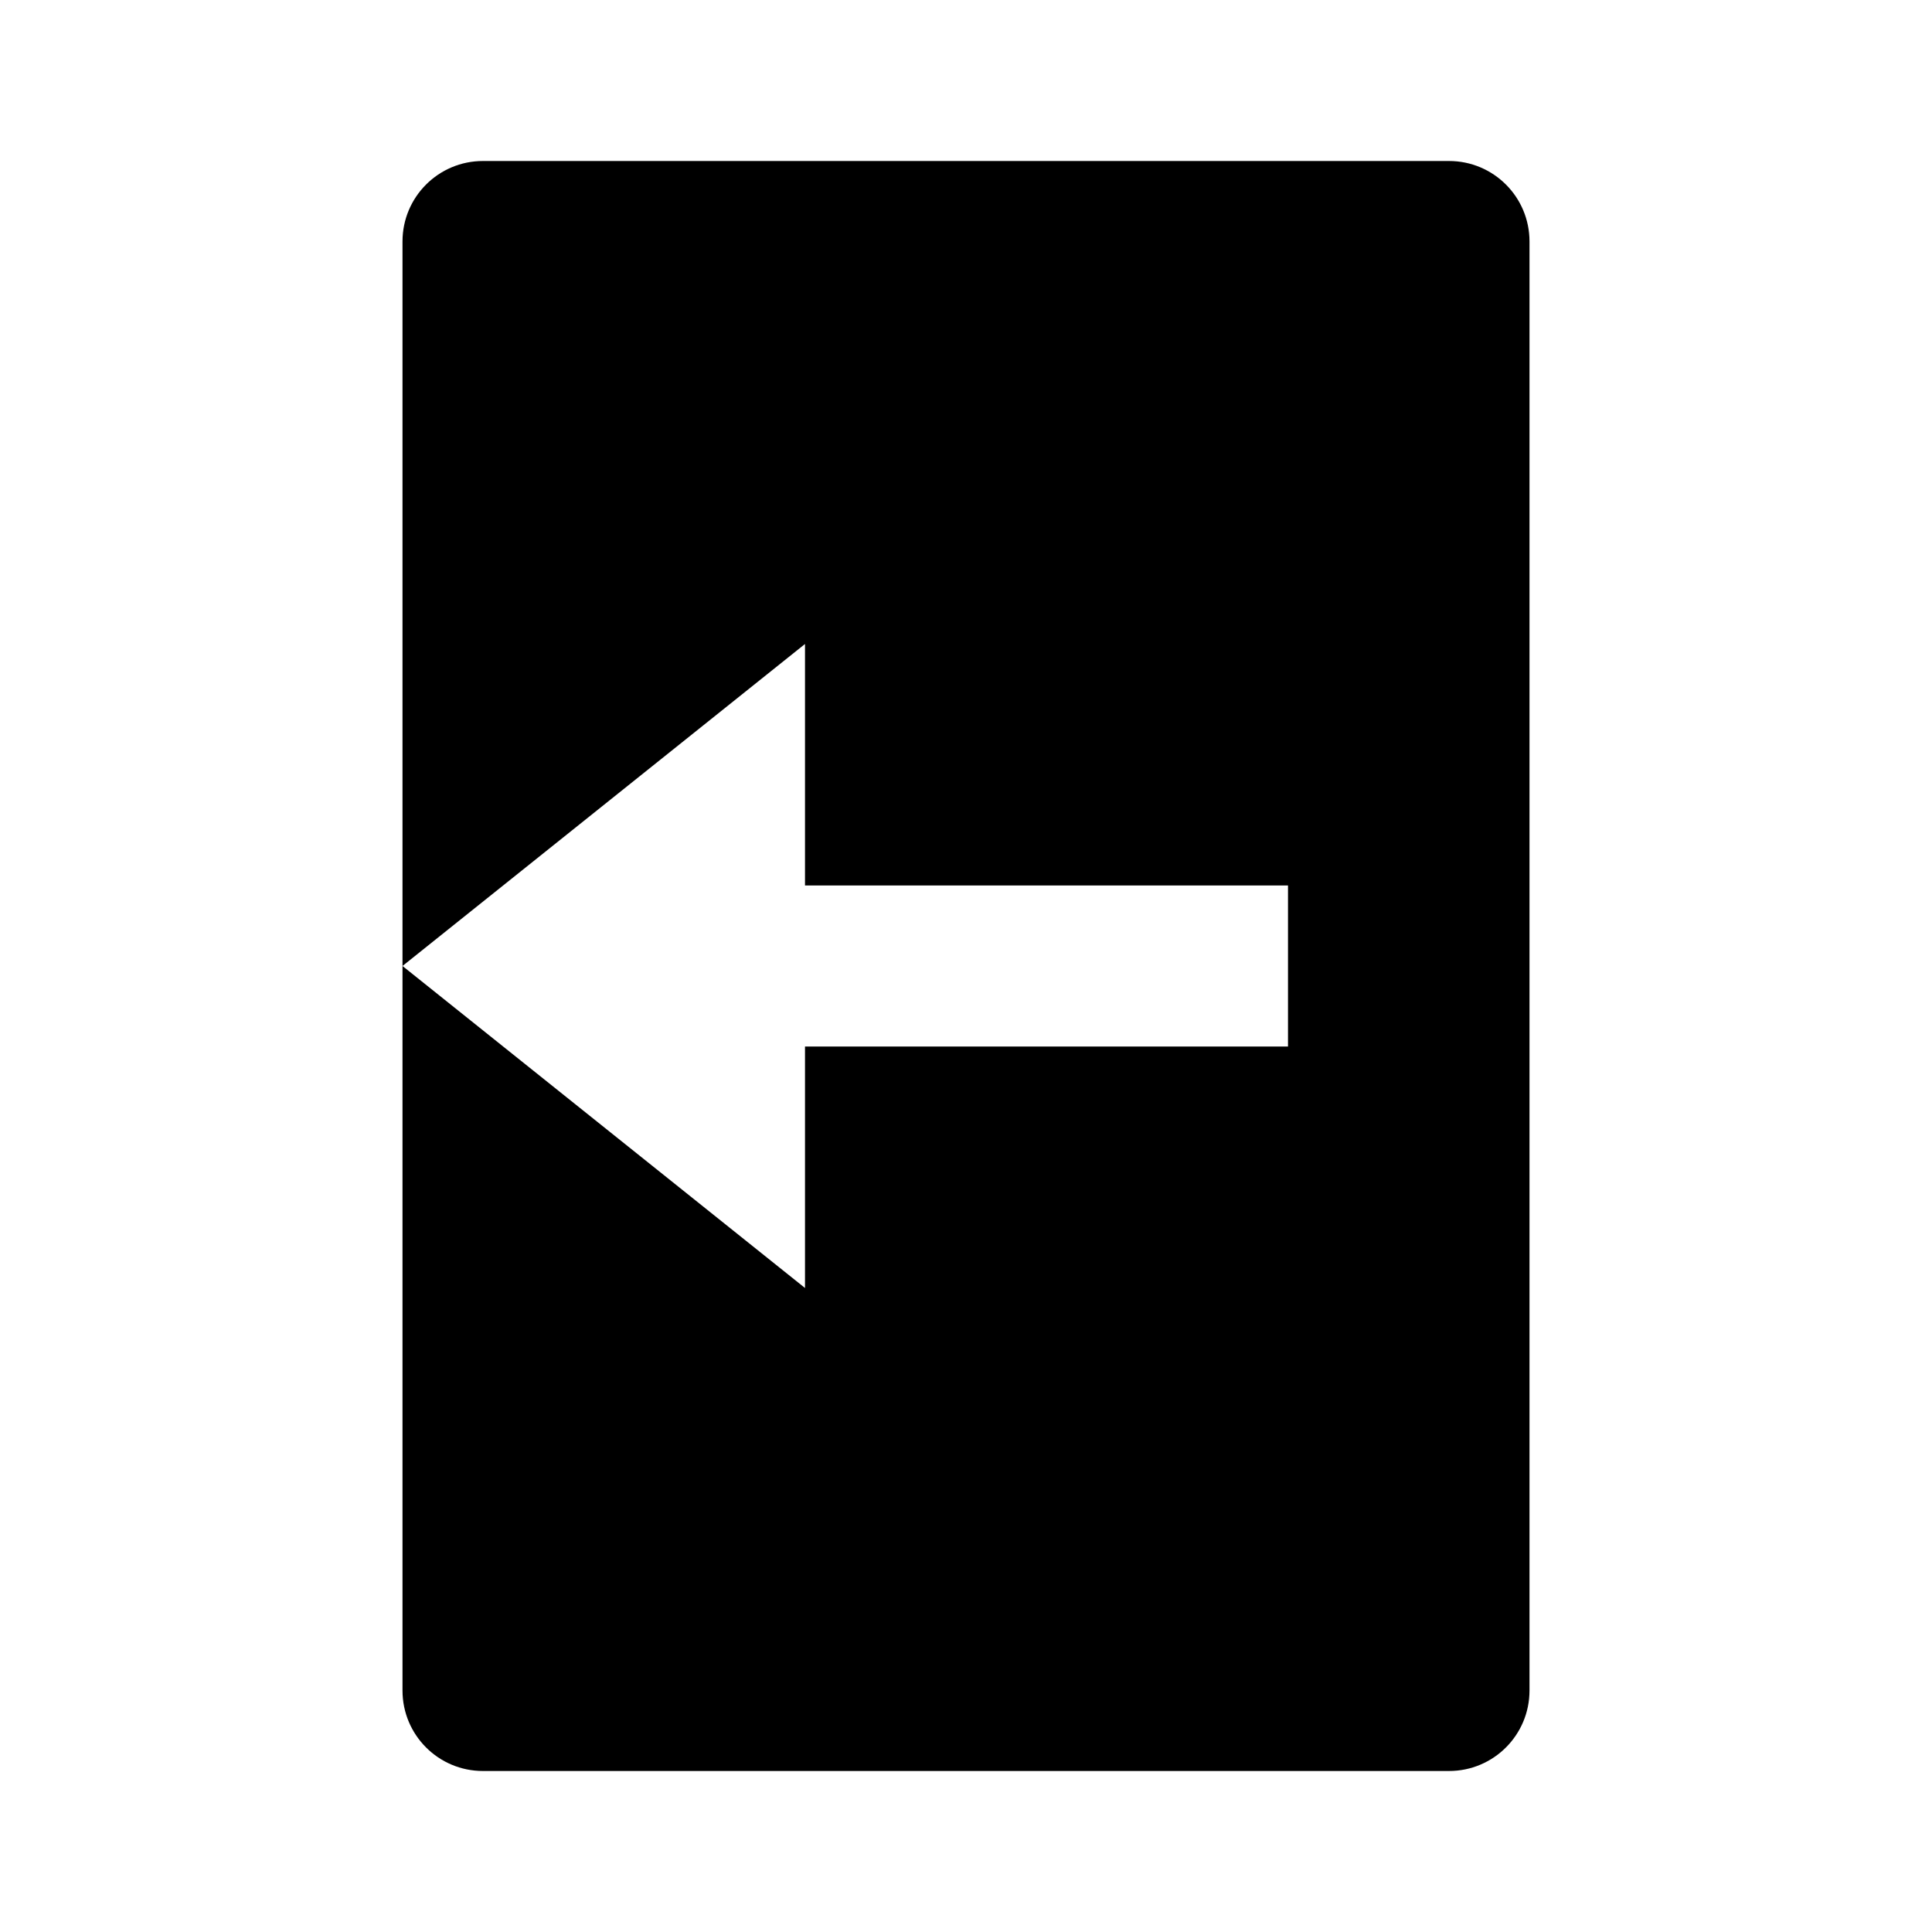
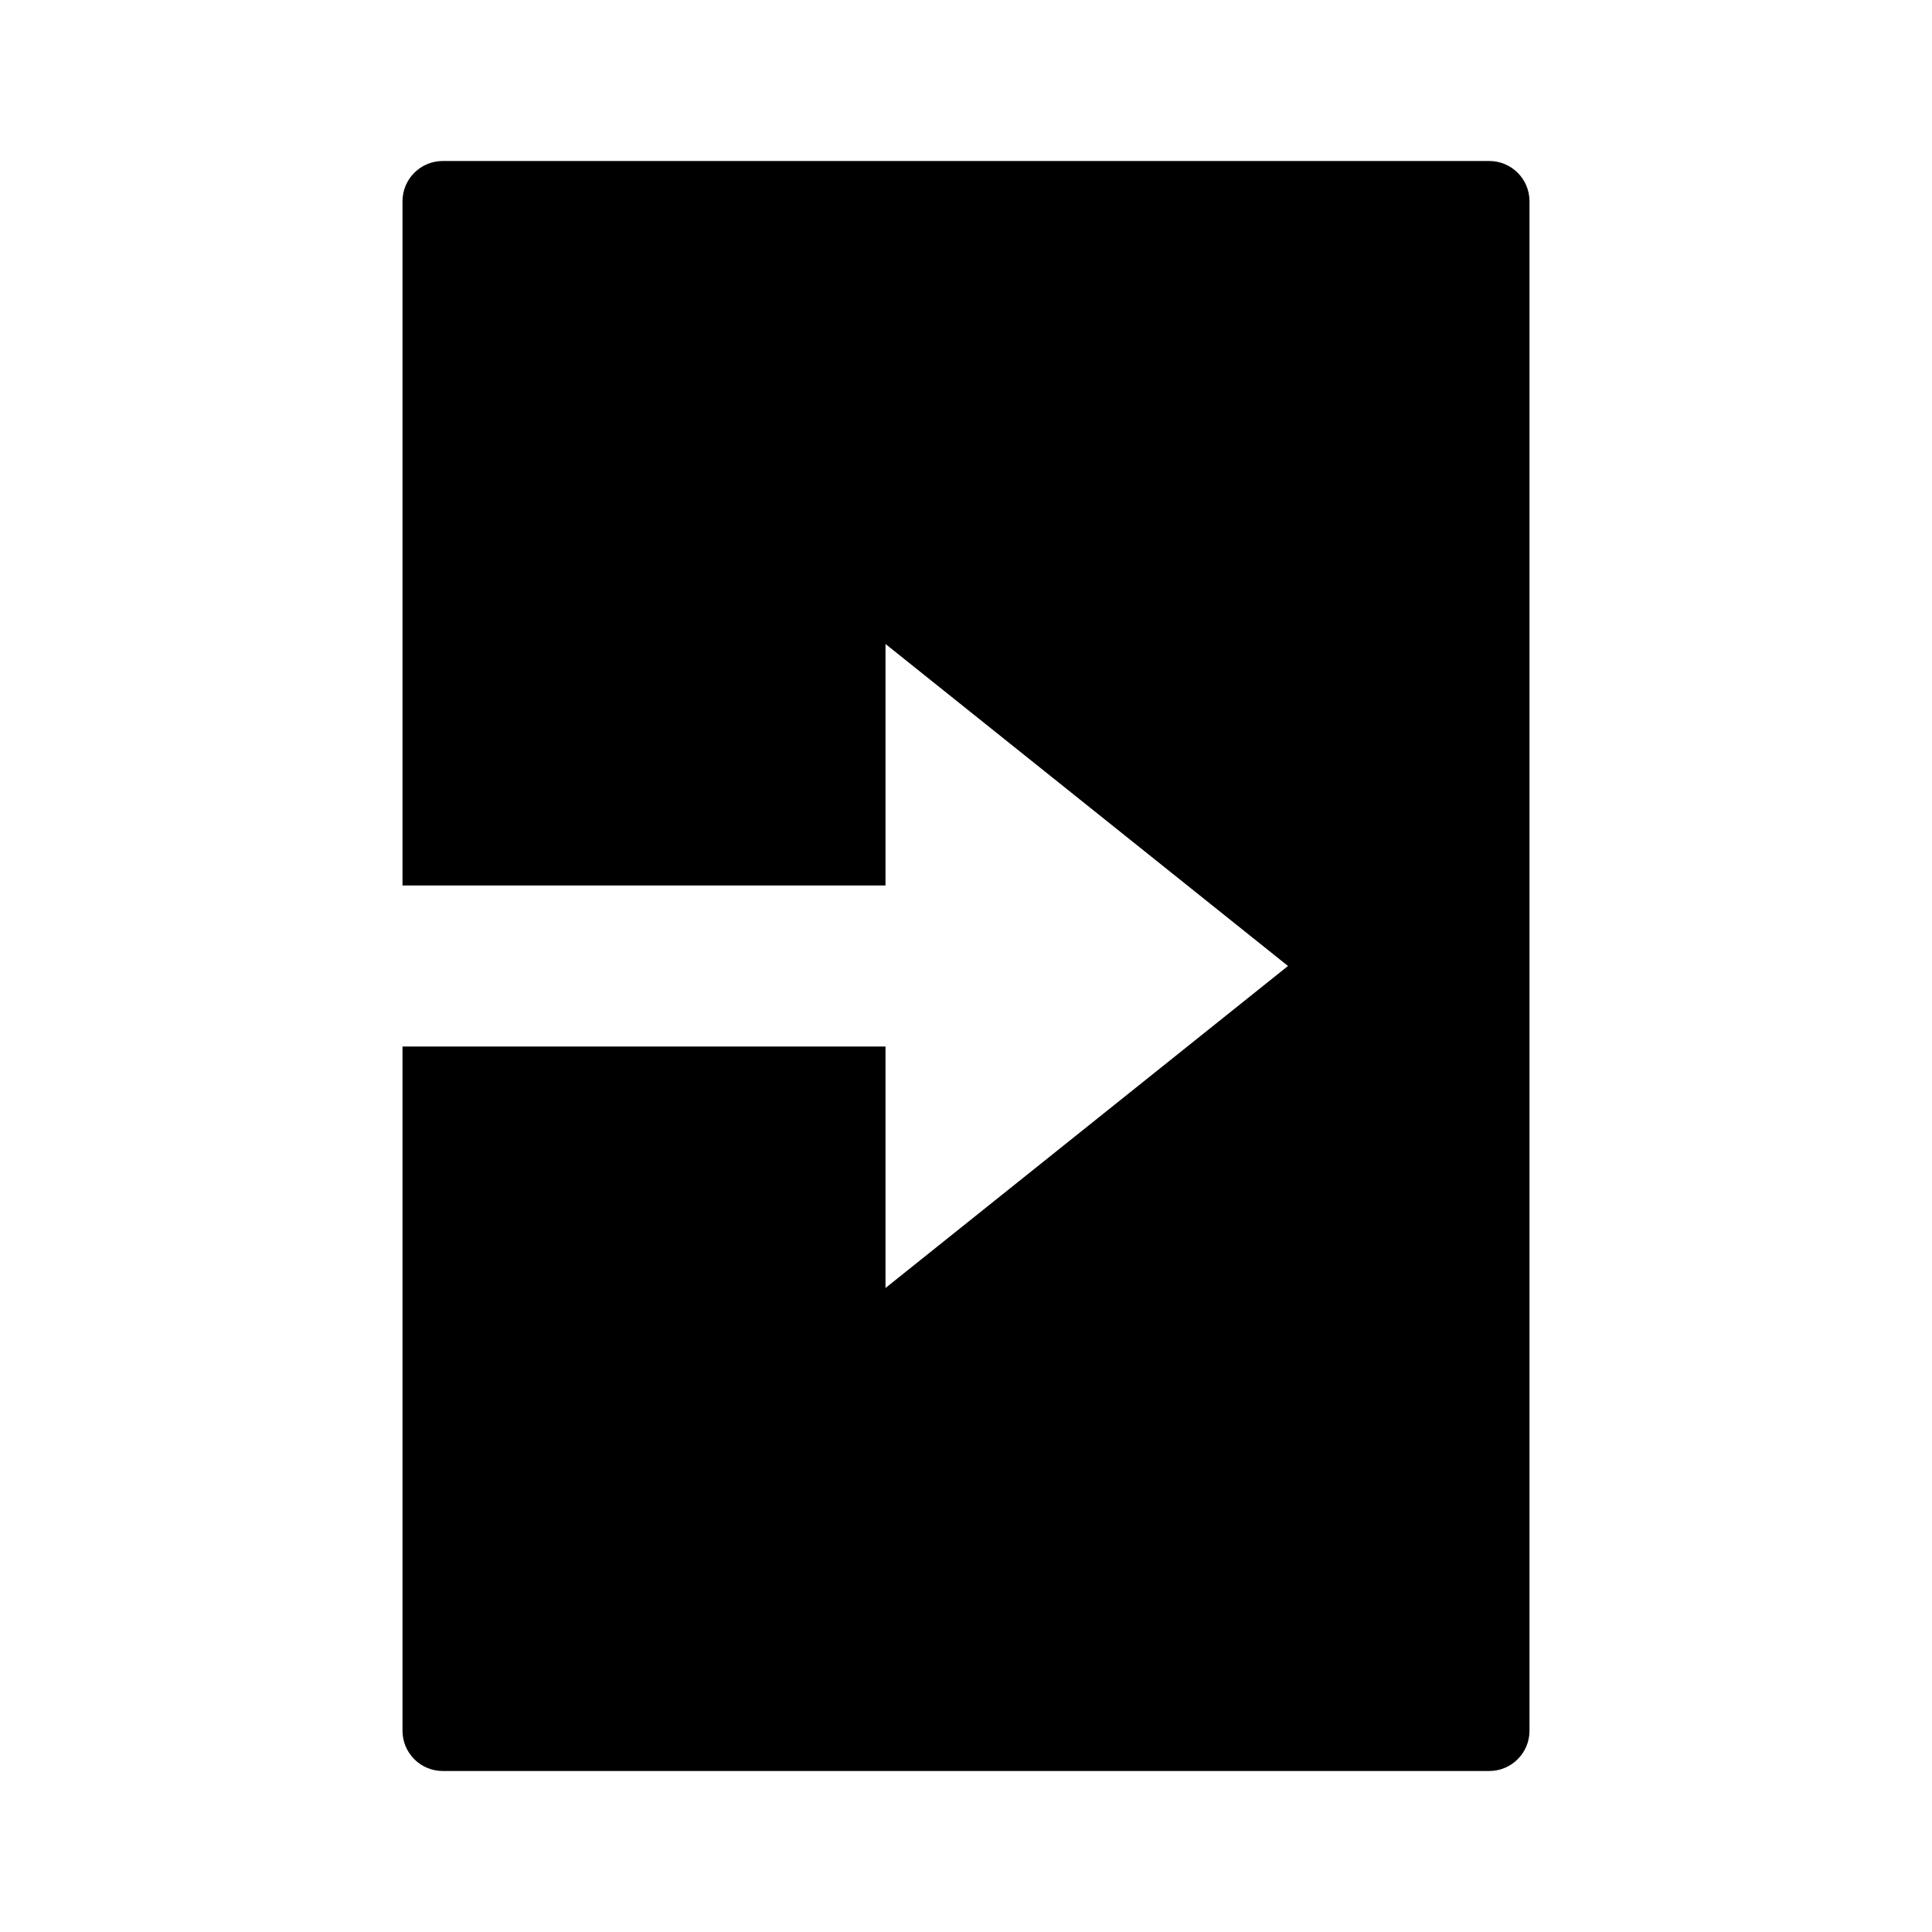
<svg xmlns="http://www.w3.org/2000/svg" width="24" height="24" viewBox="0 0 24 24">
-   <path d="M18,2H6C5.447,2,5,2.447,5,3v9l5-4v3h6v2h-6v3l-5-4v9c0,0.553,0.447,1,1,1h12c0.553,0,1-0.447,1-1V3 C19,2.447,18.553,2,18,2z" />
+   <path d="M18.5,2h-13C5.224,2,5,2.224,5,2.5V11h6V8l5,4l-5,4v-3H5v8.5C5,21.776,5.224,22,5.5,22h13c0.276,0,0.5-0.224,0.5-0.5v-19 C19,2.224,18.776,2,18.5,2z" />
</svg>
